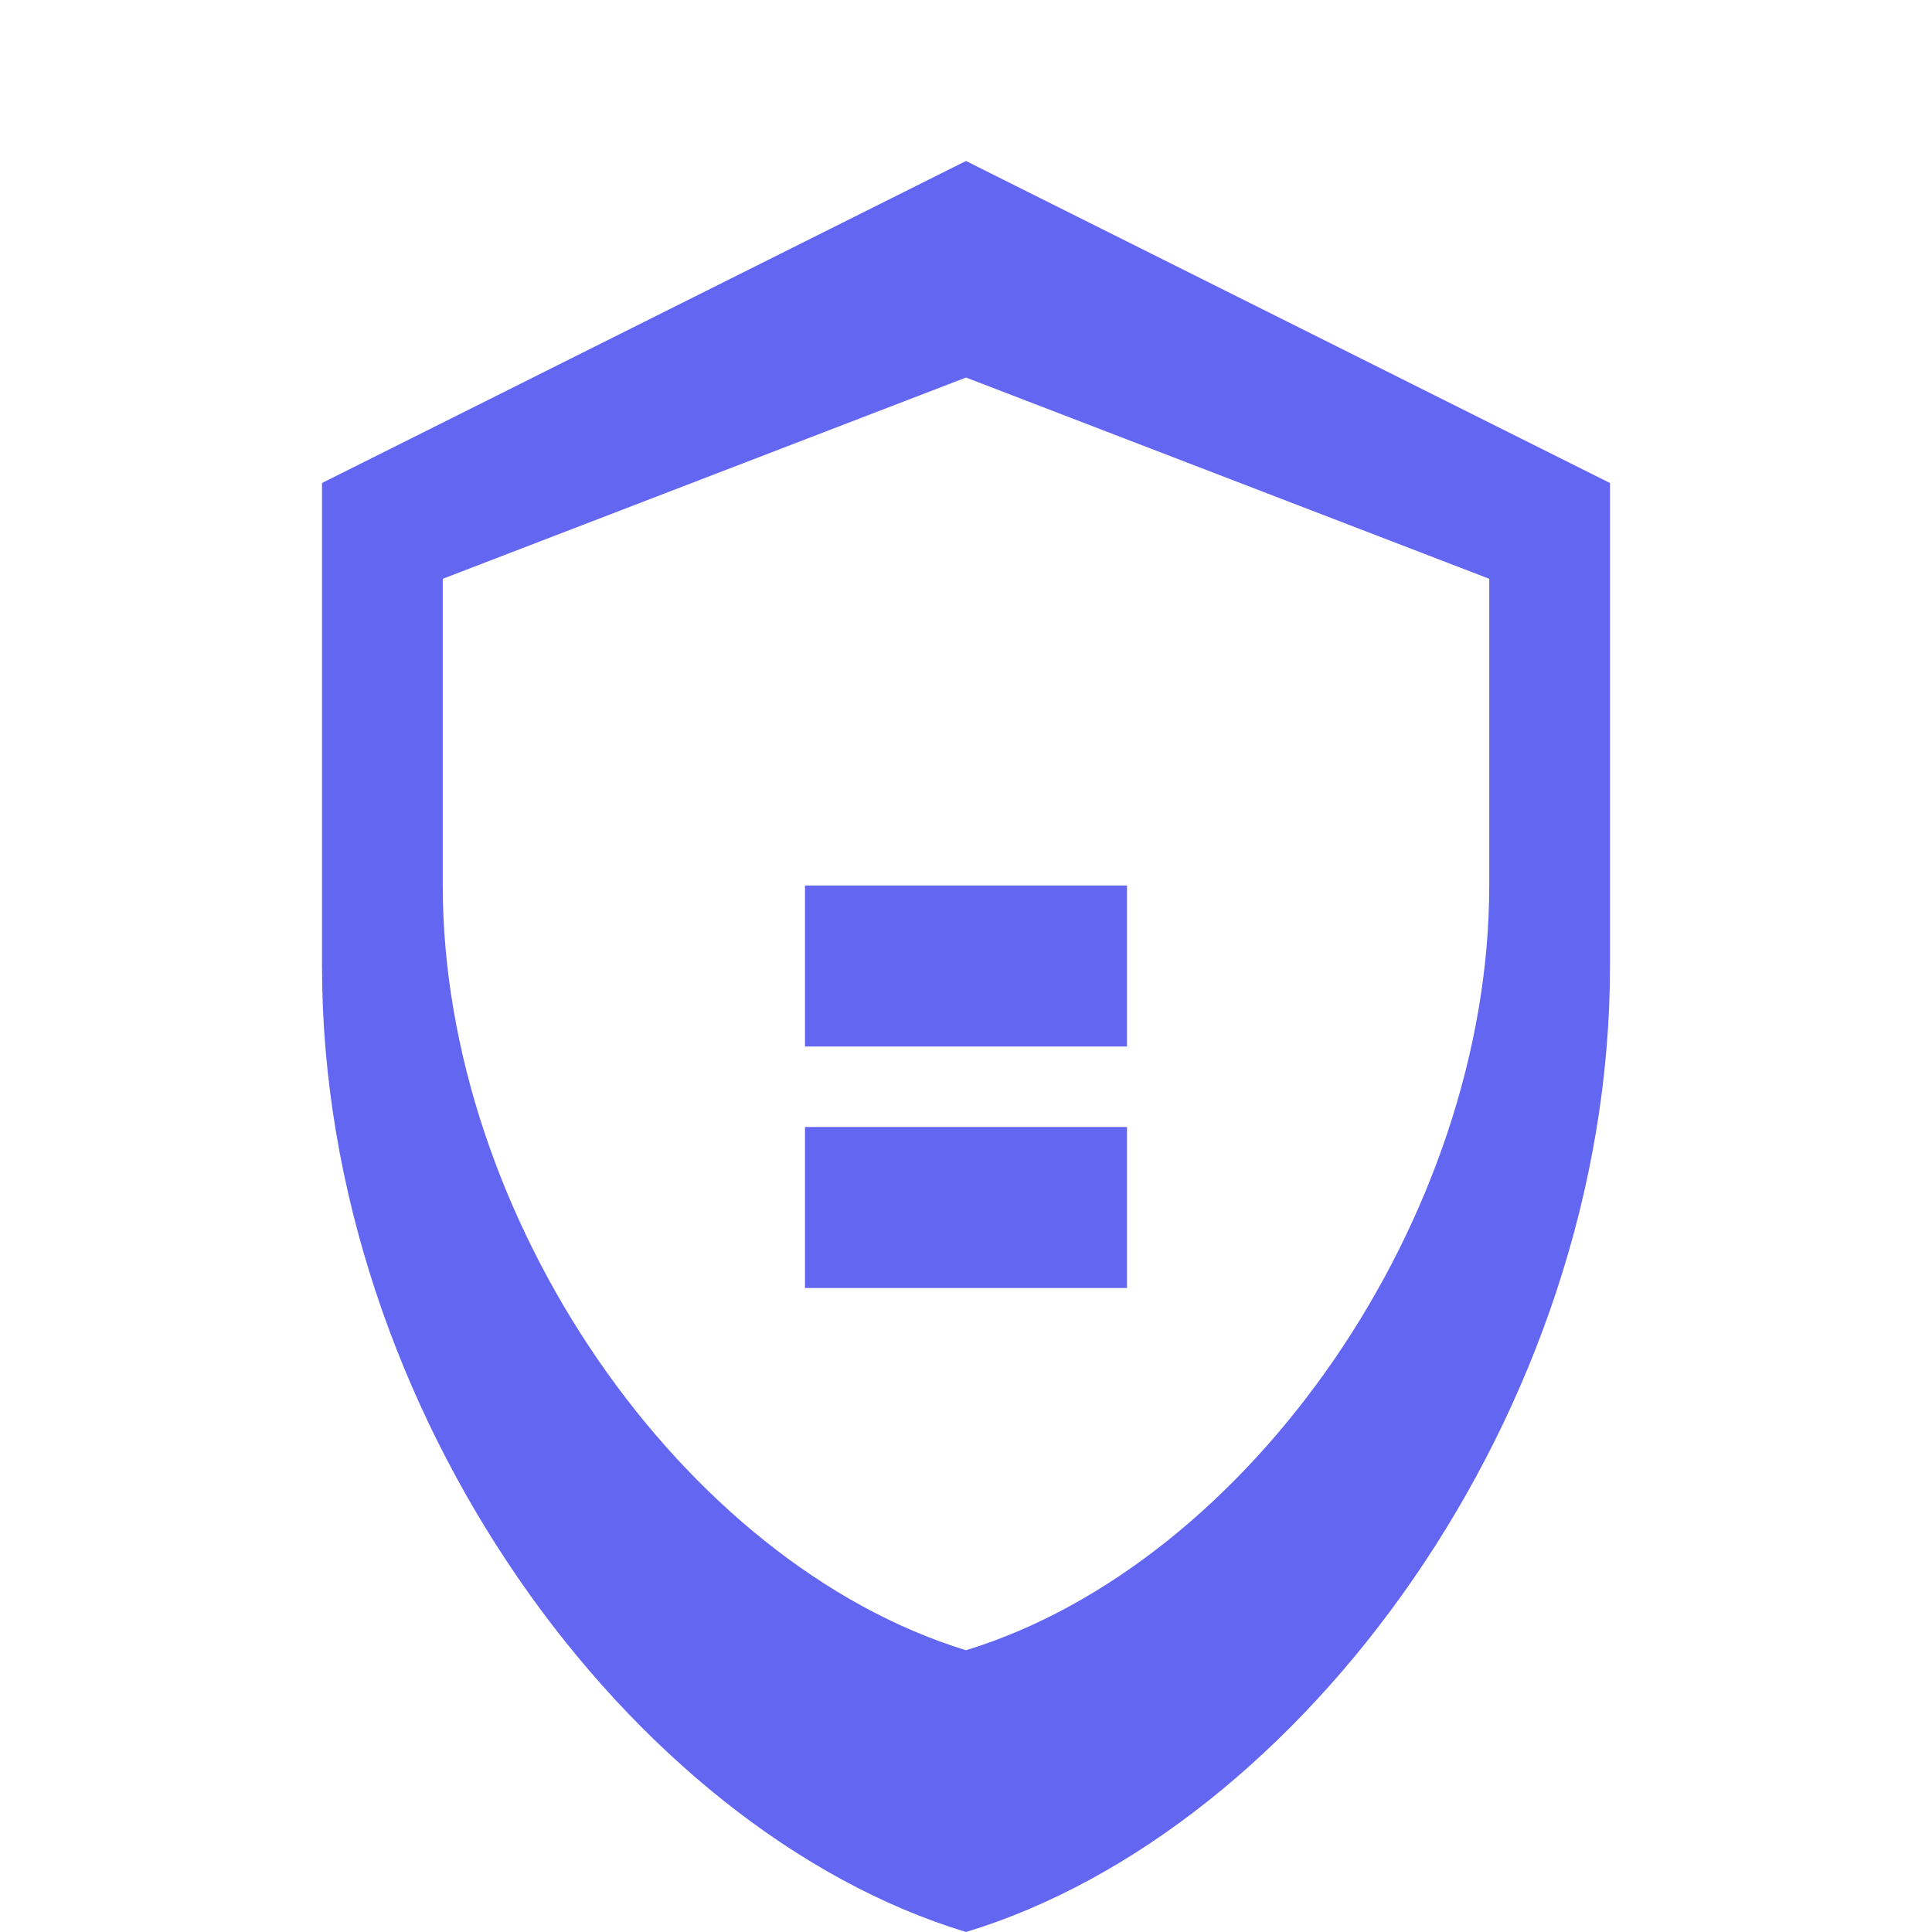
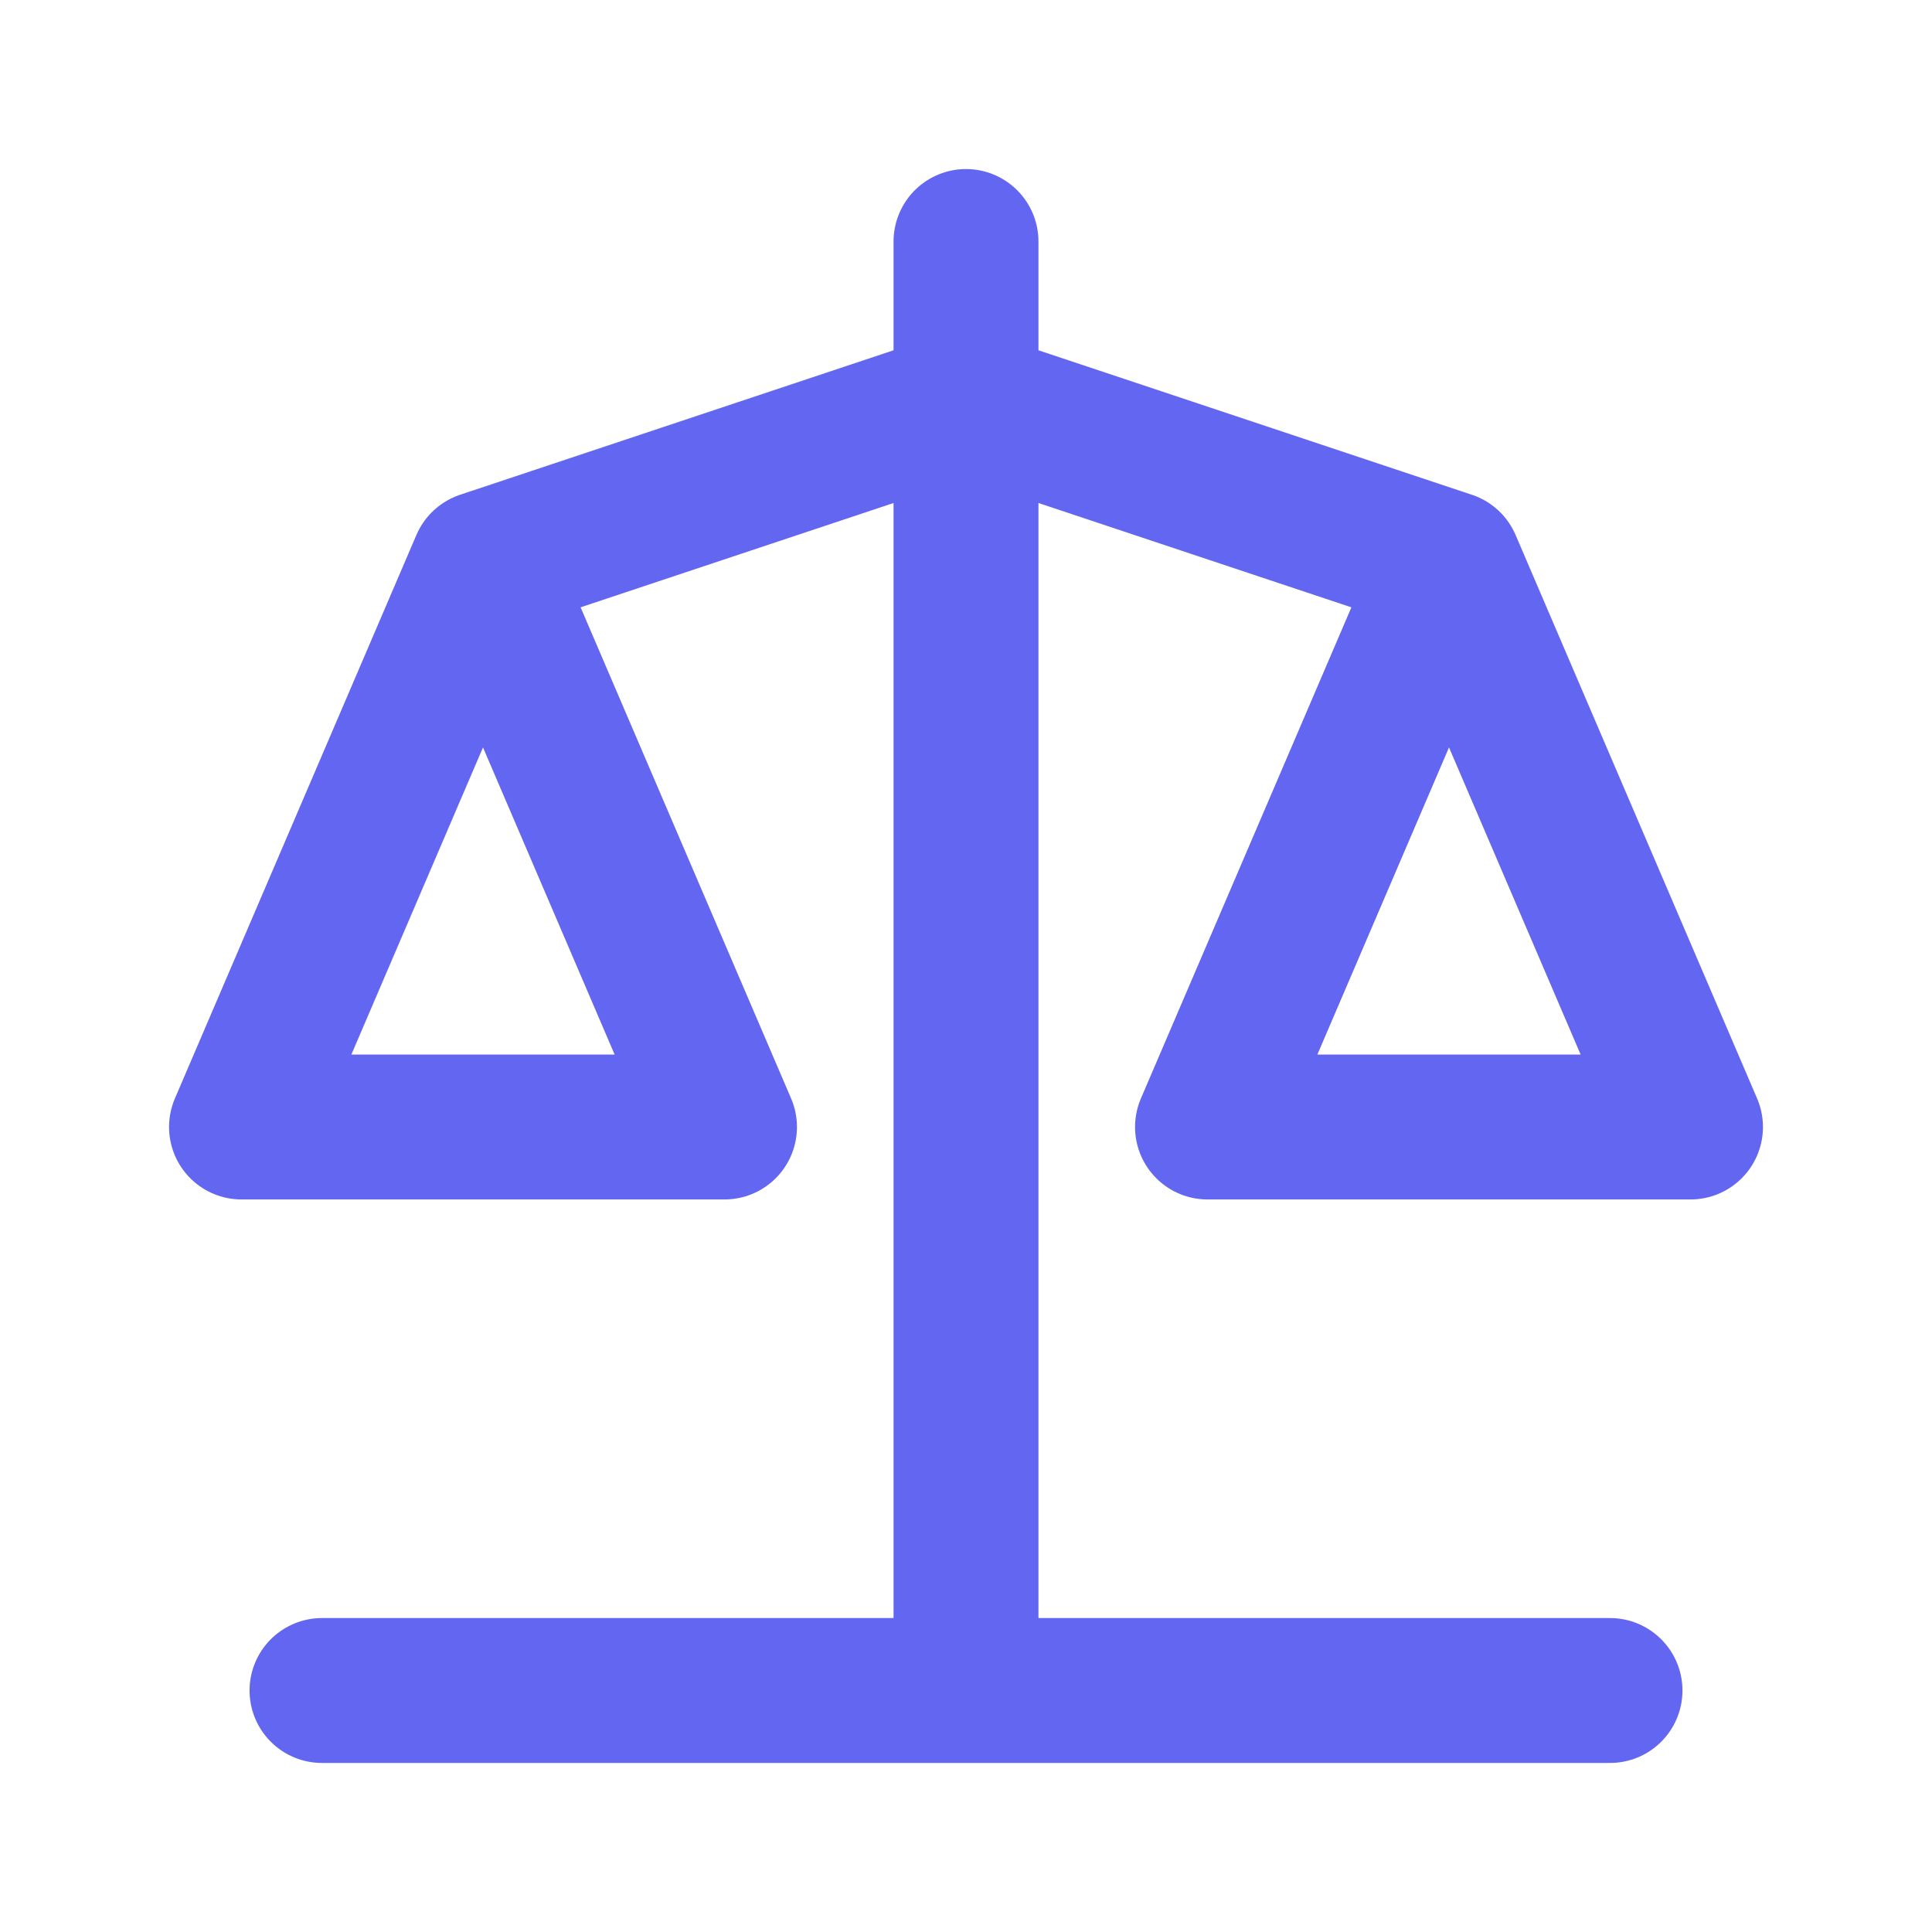
<svg xmlns="http://www.w3.org/2000/svg" width="24" height="24" viewBox="0 0 24 24" fill="none">
-   <path d="M12 2L4 6v6c0 5.55 3.84 10.74 8 12 4.16-1.26 8-6.45 8-12V6l-8-4zm0 18.5c-3.52-1.08-6.5-5.37-6.5-9.5V7.19L12 4.69l6.5 2.5V11c0 4.13-2.98 8.42-6.5 9.5z" fill="#6366F1" />
-   <path d="M10 11h4v2h-4v-2zm0 3h4v2h-4v-2z" fill="#6366F1" />
+   <path d="M12 3v18M6 7l6-2 6 2M6 7l-3 7h6l-3-7zM18 7l-3 7h6l-3-7zM4 21h16" stroke="#6366F1" stroke-width="1.8" stroke-linecap="round" stroke-linejoin="round" />
</svg>
